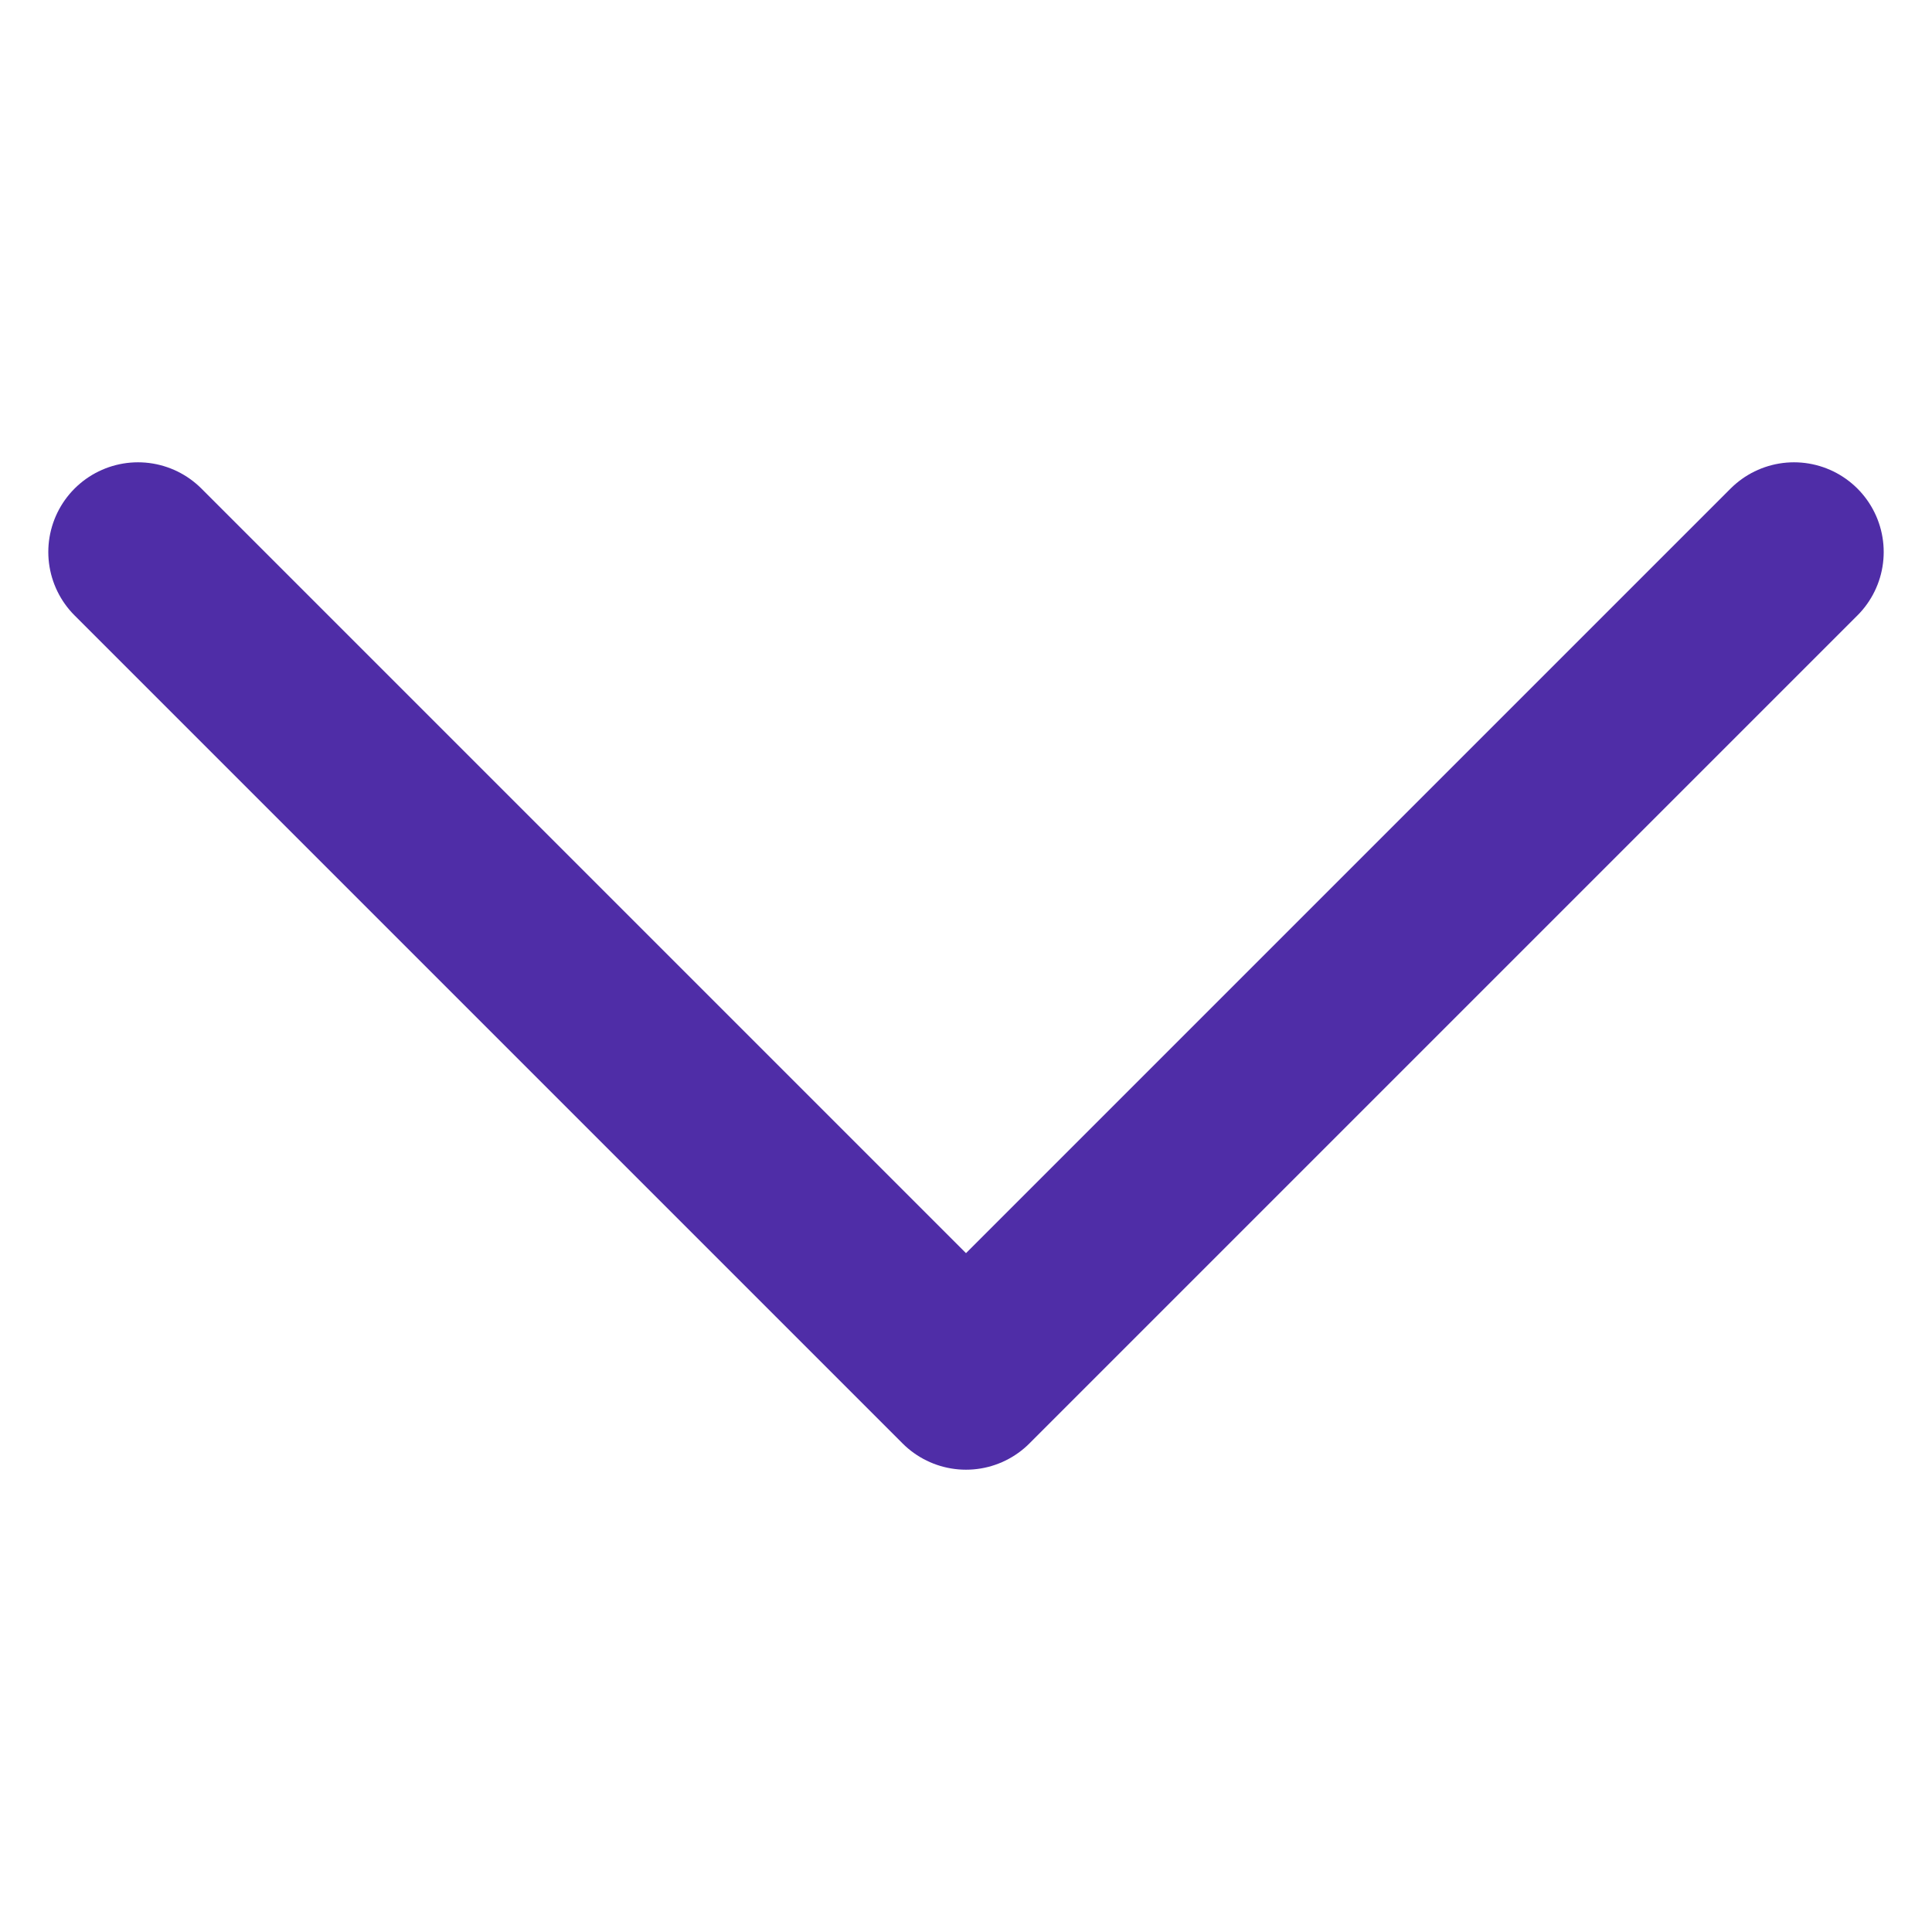
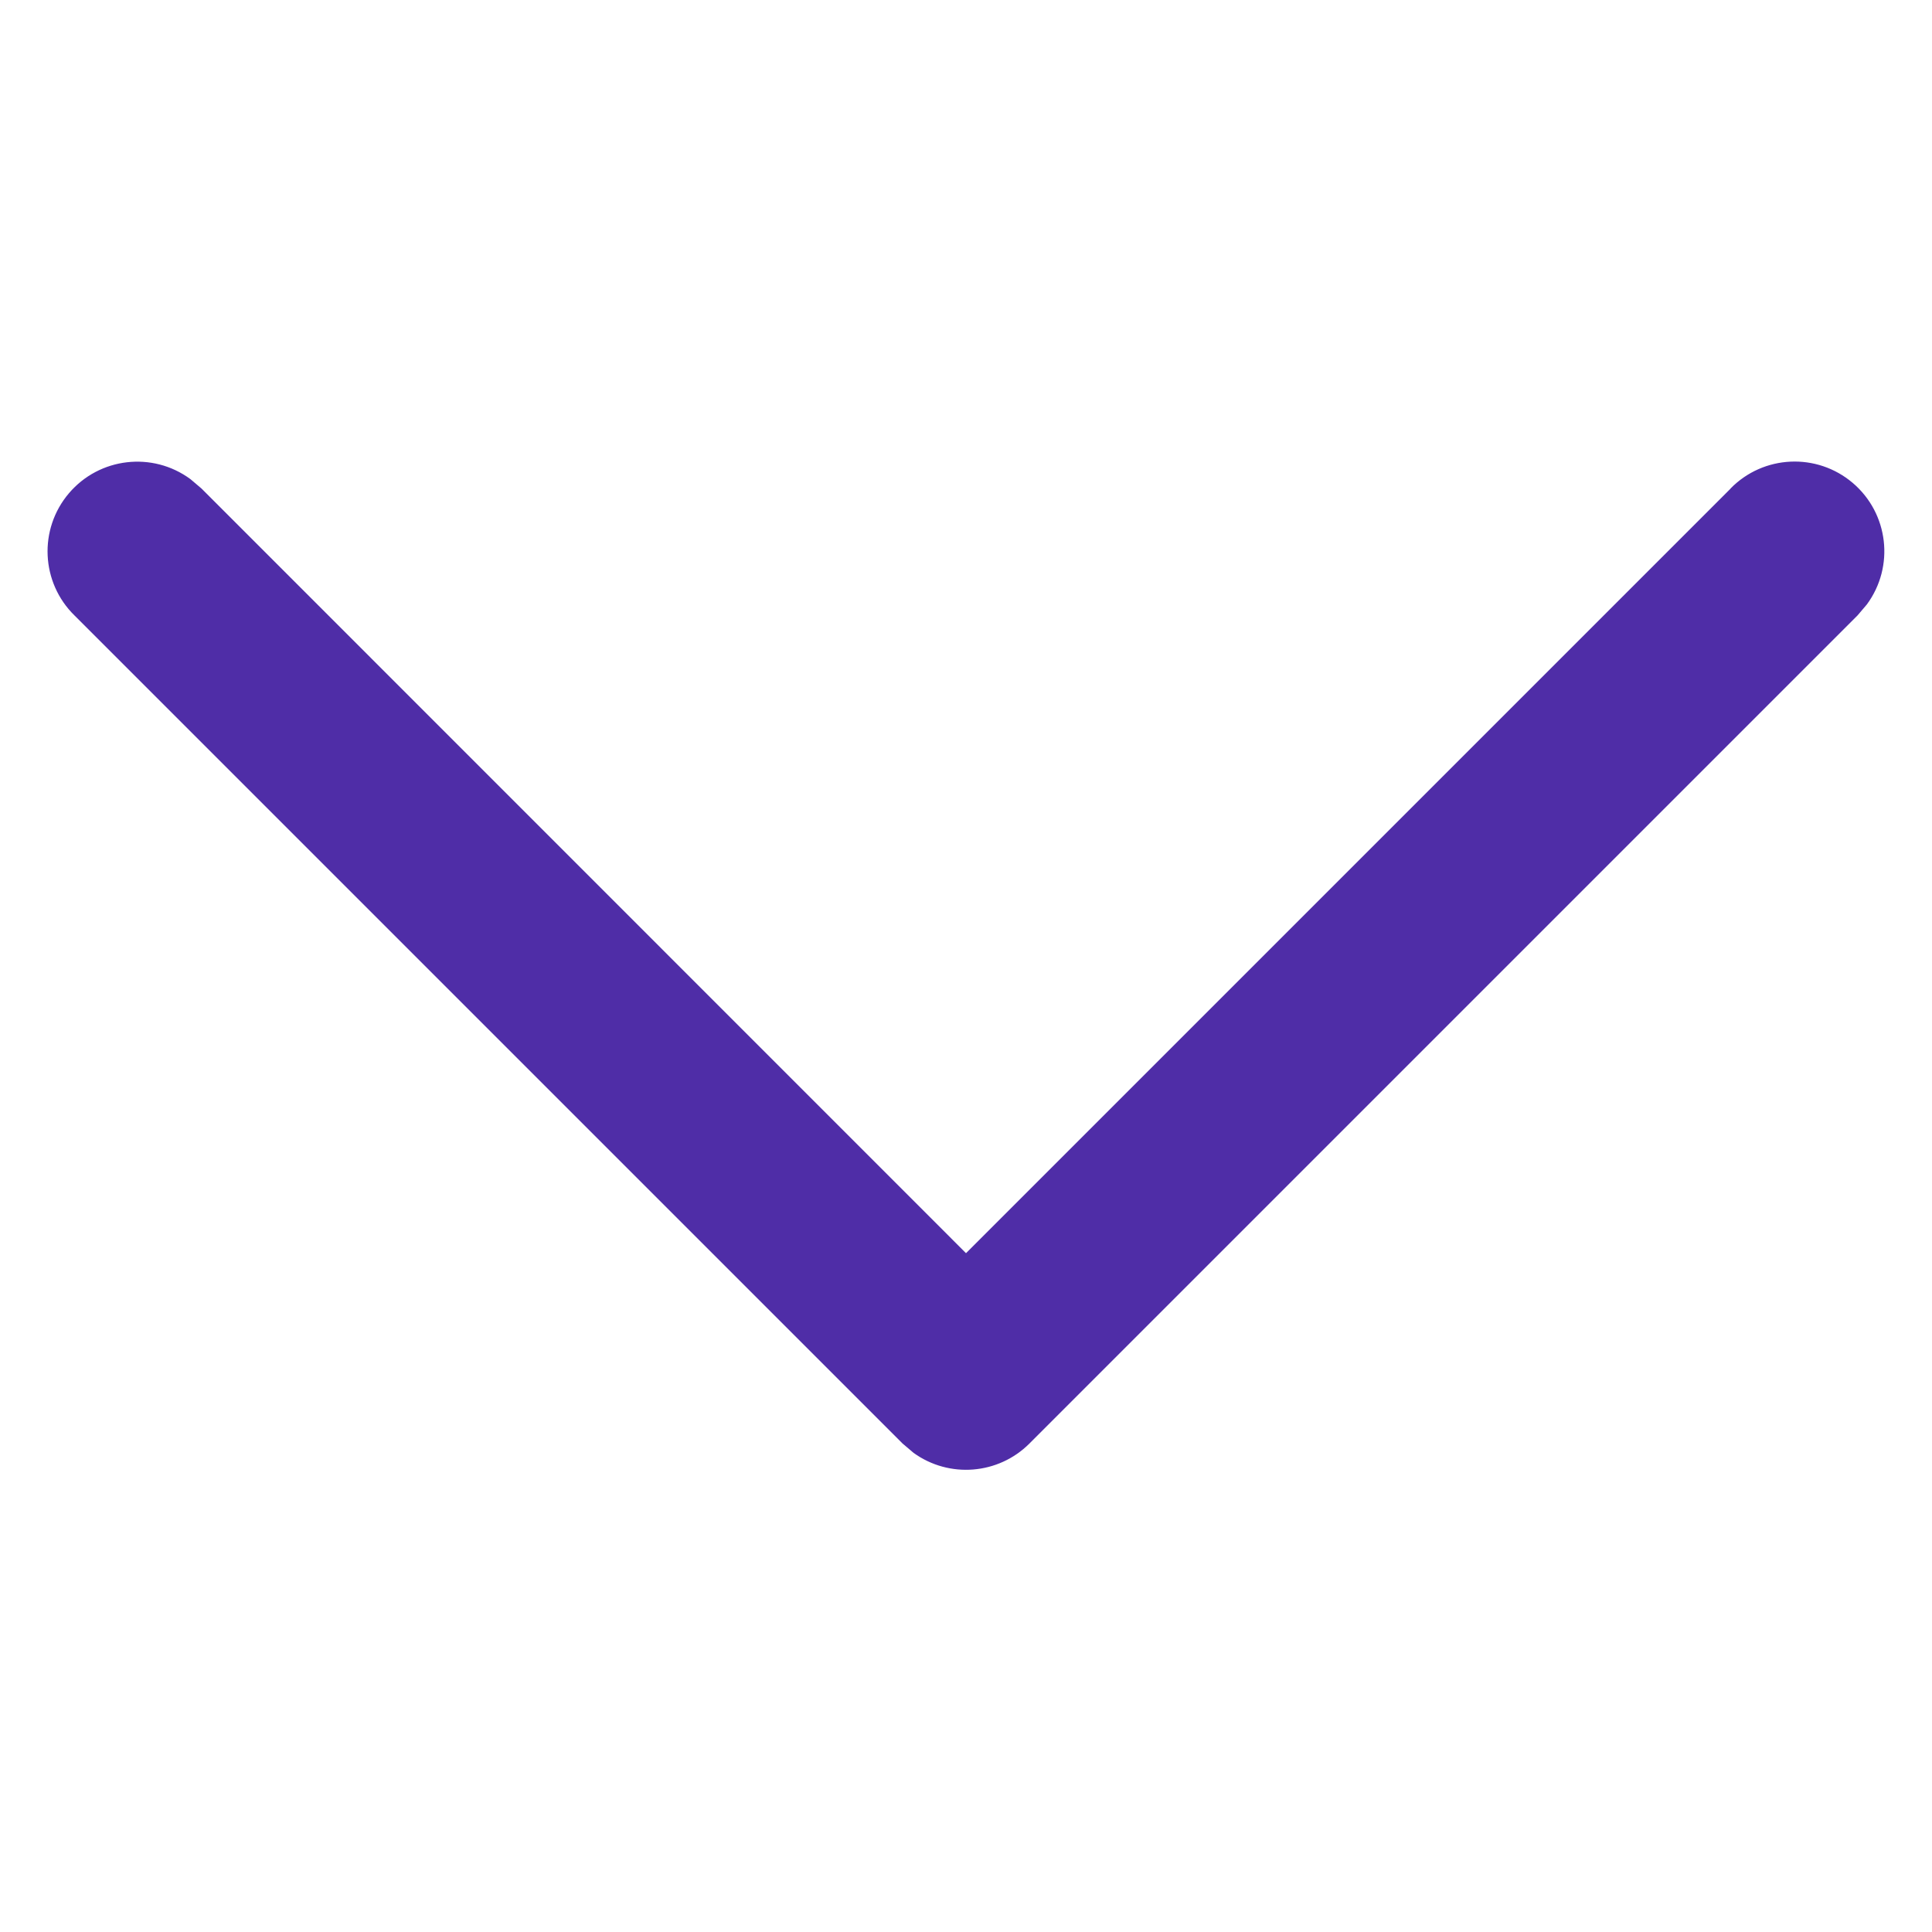
- <svg xmlns="http://www.w3.org/2000/svg" width="14px" height="14px" viewBox="0 0 14 14" version="1.1">
-   <g id="14x14_icons/down_arrow" stroke="none" stroke-width="1" fill="none" fill-rule="evenodd">
-     <g id="14x14_icons">
-       <rect id="Rectangle-2" fill-rule="nonzero" x="0" y="0" width="14" height="14" />
-       <polyline id="icon_color" stroke="#4F2DA7" stroke-width="1.3" stroke-linecap="round" stroke-linejoin="round" points="1 4 7 10 13 4" />
-     </g>
+ <svg xmlns="http://www.w3.org/2000/svg" width="14" height="14" viewBox="0 0 14 14">
+   <g fill="none" fill-rule="evenodd">
+     <path d="M0 0h14v14H0z" />
+     <path fill="#4F2DA7" fill-rule="nonzero" d="M12.54 3.54a.65.65 0 0 1 .988.84l-.068.08-6 6a.65.65 0 0 1-.84.068l-.08-.068-6-6a.65.65 0 0 1 .84-.988l.08.068L7 9.081l5.54-5.54z" />
  </g>
</svg>
